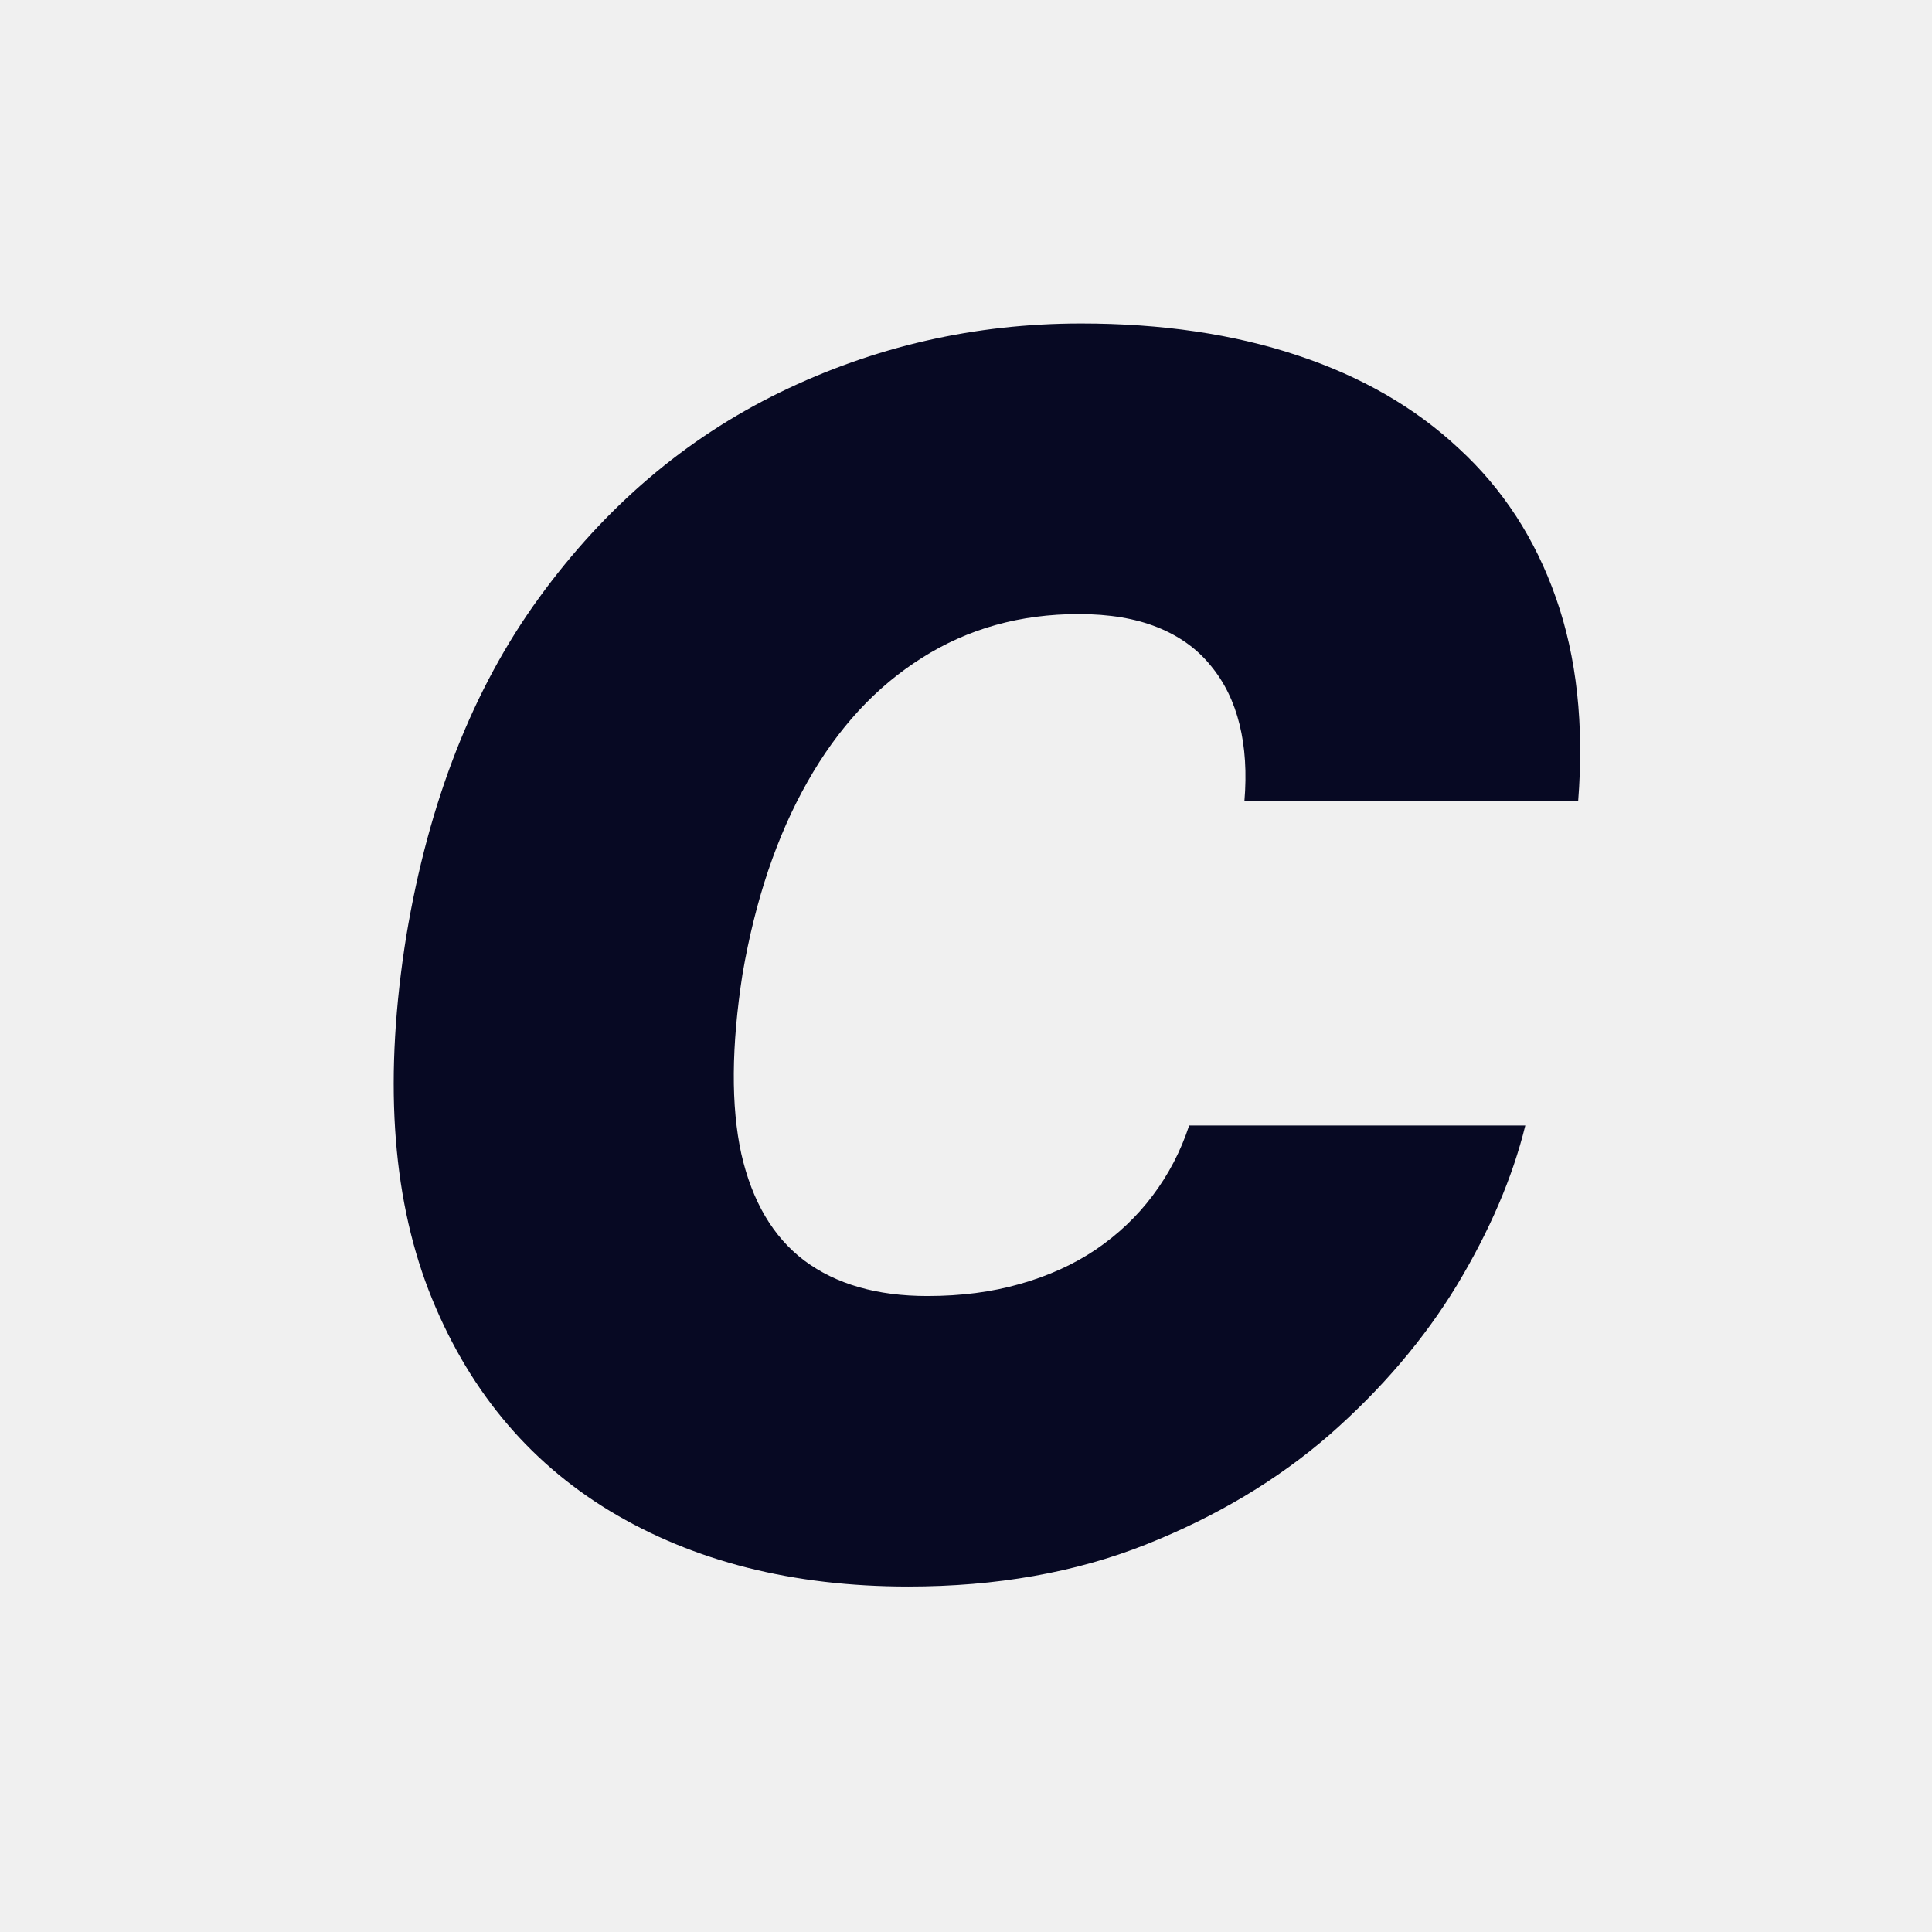
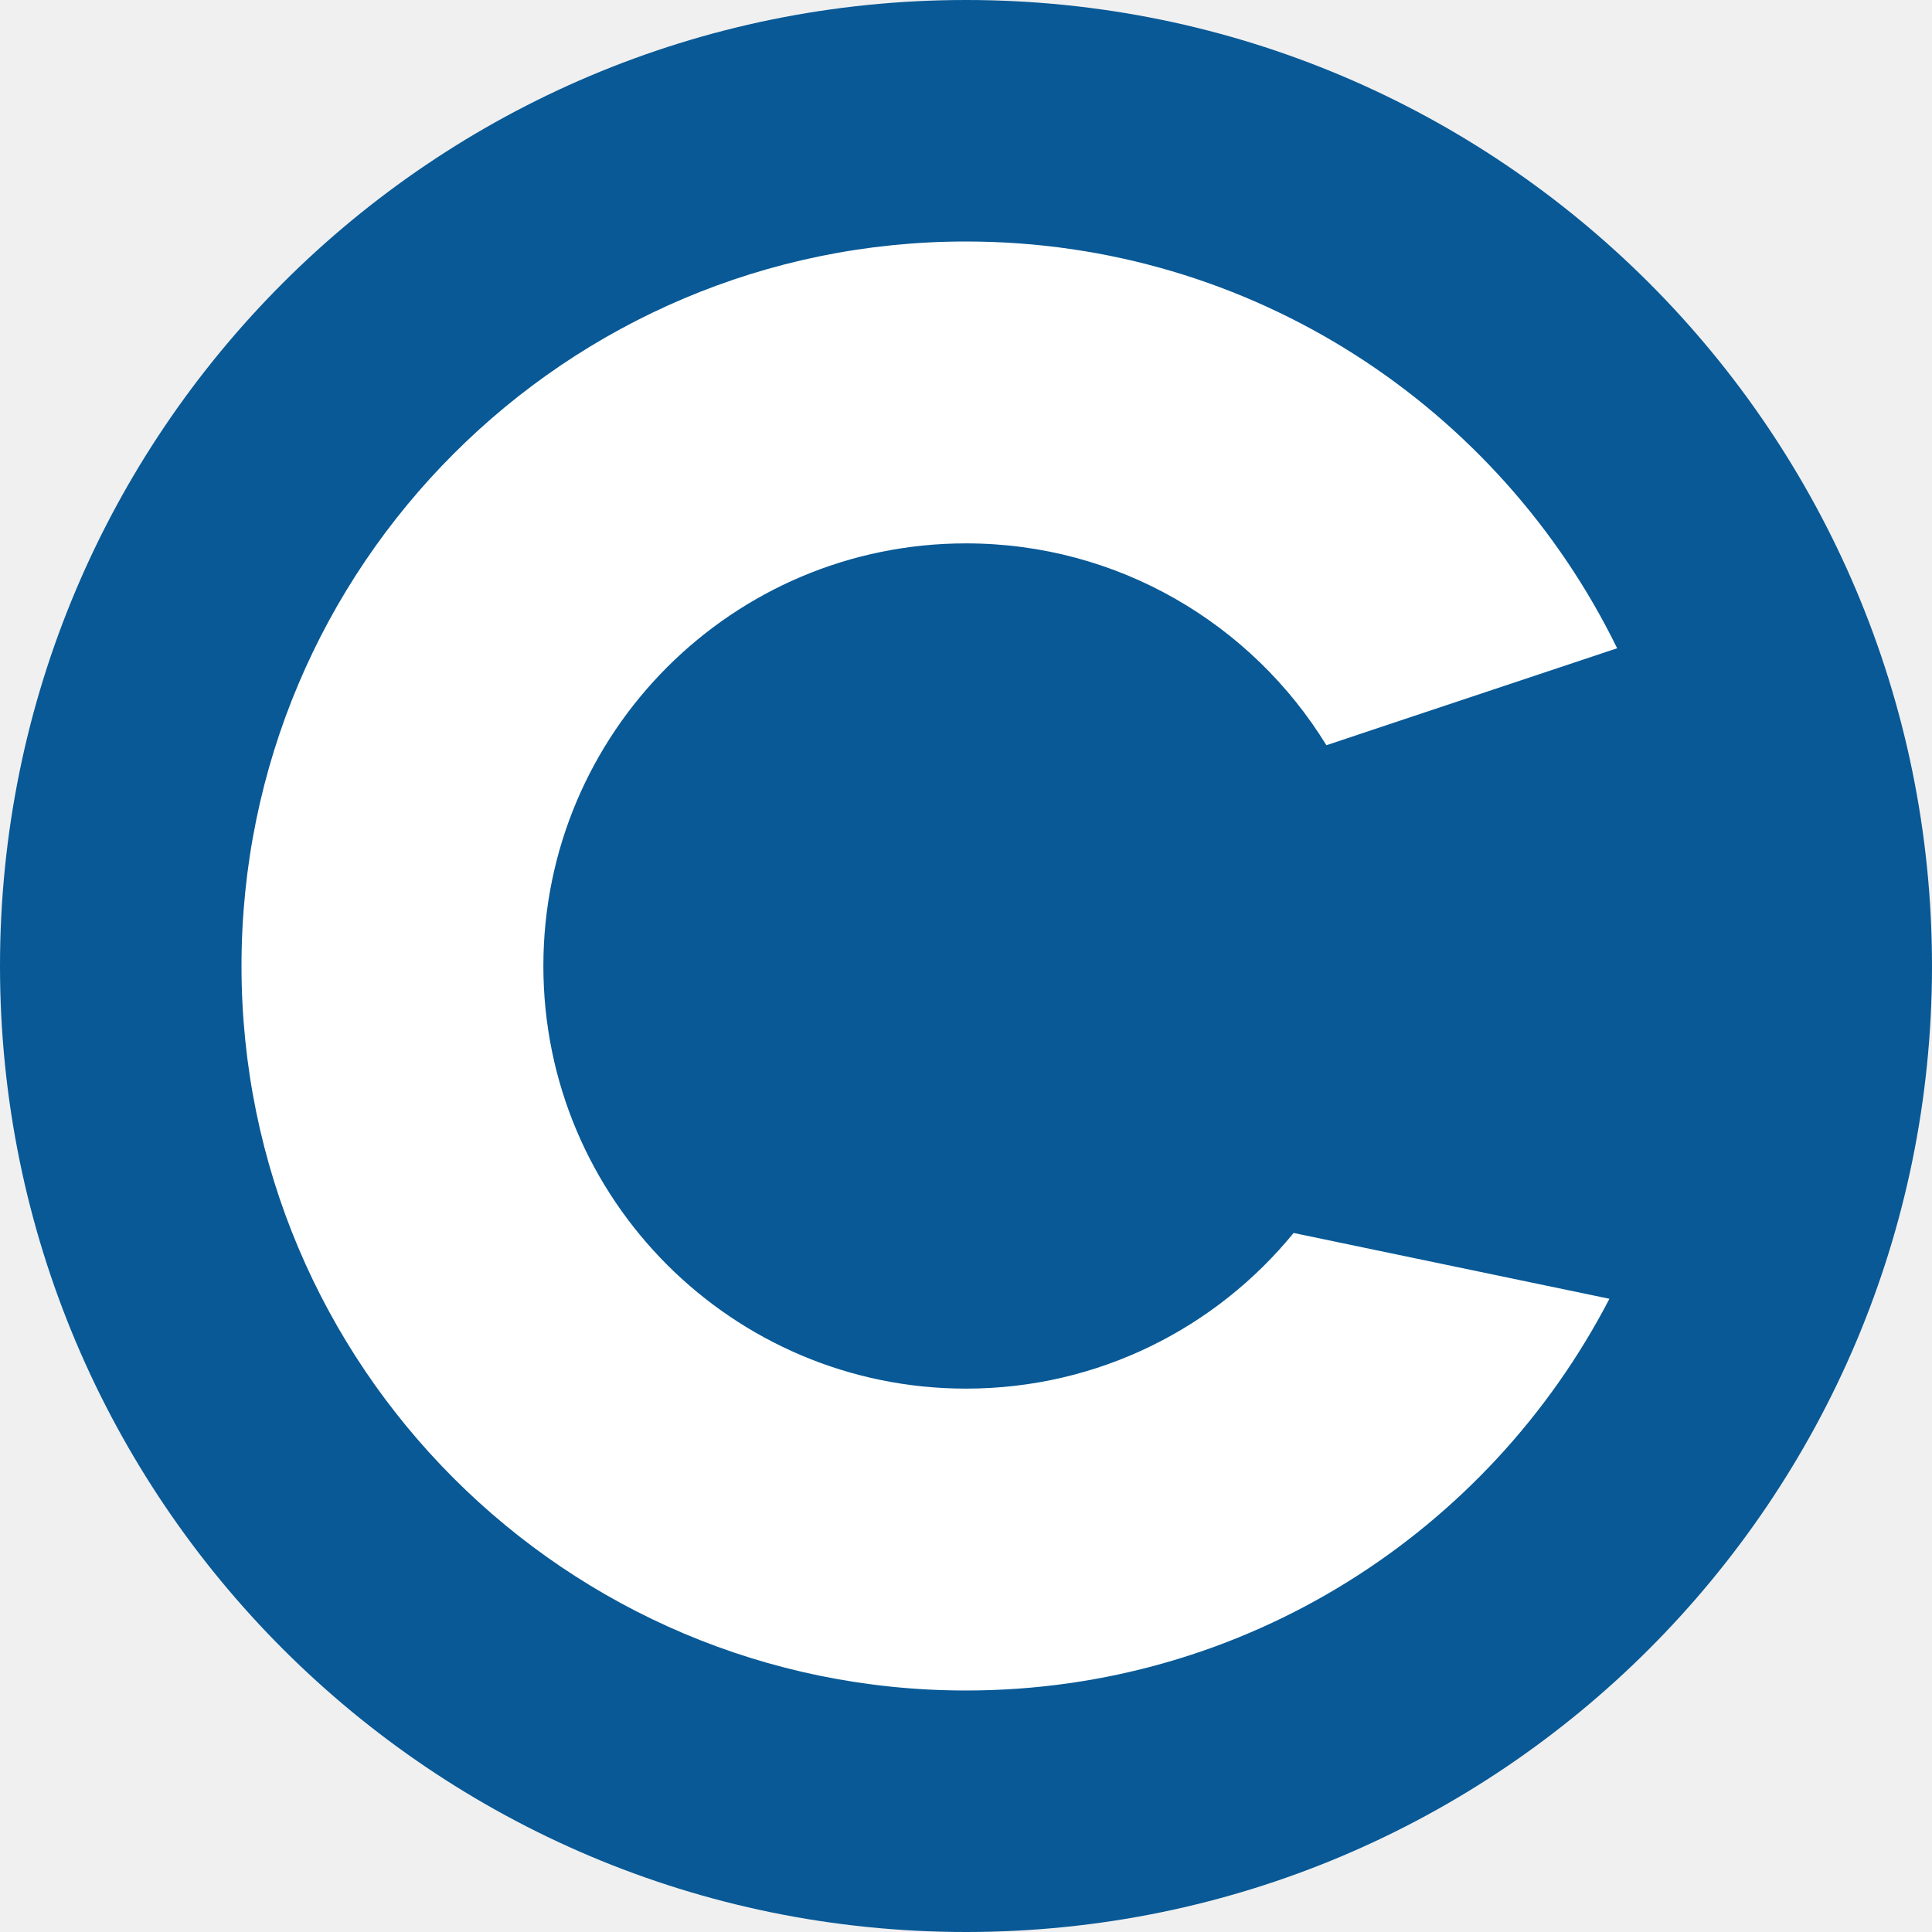
<svg xmlns="http://www.w3.org/2000/svg" width="32" height="32" viewBox="0 0 32 32" fill="none">
  <g clip-path="url(#clip0_2341_18)">
-     <path d="M26.139 13.273H20.611C20.651 12.802 20.624 12.378 20.531 12C20.438 11.622 20.279 11.297 20.054 11.026C19.829 10.747 19.534 10.535 19.169 10.389C18.805 10.243 18.37 10.171 17.866 10.171C16.899 10.171 16.034 10.412 15.271 10.896C14.509 11.374 13.876 12.06 13.372 12.954C12.868 13.843 12.51 14.903 12.298 16.136C12.113 17.329 12.106 18.32 12.278 19.109C12.457 19.898 12.805 20.488 13.322 20.879C13.846 21.27 14.526 21.466 15.361 21.466C15.918 21.466 16.428 21.4 16.892 21.267C17.363 21.134 17.78 20.945 18.145 20.7C18.516 20.448 18.831 20.15 19.09 19.805C19.355 19.454 19.557 19.066 19.696 18.642H25.264C25.052 19.504 24.674 20.385 24.131 21.287C23.587 22.182 22.884 23.007 22.023 23.763C21.161 24.512 20.147 25.118 18.98 25.582C17.813 26.046 16.501 26.278 15.043 26.278C13.133 26.278 11.486 25.861 10.101 25.026C8.722 24.19 7.721 22.971 7.098 21.366C6.482 19.762 6.359 17.807 6.73 15.5C7.101 13.273 7.834 11.407 8.928 9.902C10.021 8.397 11.35 7.264 12.915 6.501C14.479 5.739 16.143 5.358 17.906 5.358C19.239 5.358 20.432 5.534 21.486 5.885C22.546 6.236 23.438 6.75 24.16 7.426C24.89 8.096 25.427 8.921 25.771 9.902C26.116 10.883 26.239 12.007 26.139 13.273Z" fill="#070923" />
+     <circle cx="16" cy="16" r="16" fill="#085996" />
+     <path d="M16 4C20.739 4 24.835 6.748 26.785 10.737L21.969 12.343C20.738 10.338 18.525 9 16 9C12.134 9 9 12.134 9 16C9 19.866 12.134 23 16 23C18.189 23 20.142 21.995 21.426 20.422L26.657 21.512C24.66 25.365 20.64 28 16 28C9.373 28 4 22.627 4 16C4 9.373 9.373 4 16 4Z" fill="white" />
  </g>
  <defs>
    <clipPath id="clip0_2341_18">
      <rect width="32" height="32" fill="white" />
    </clipPath>
  </defs>
</svg>
